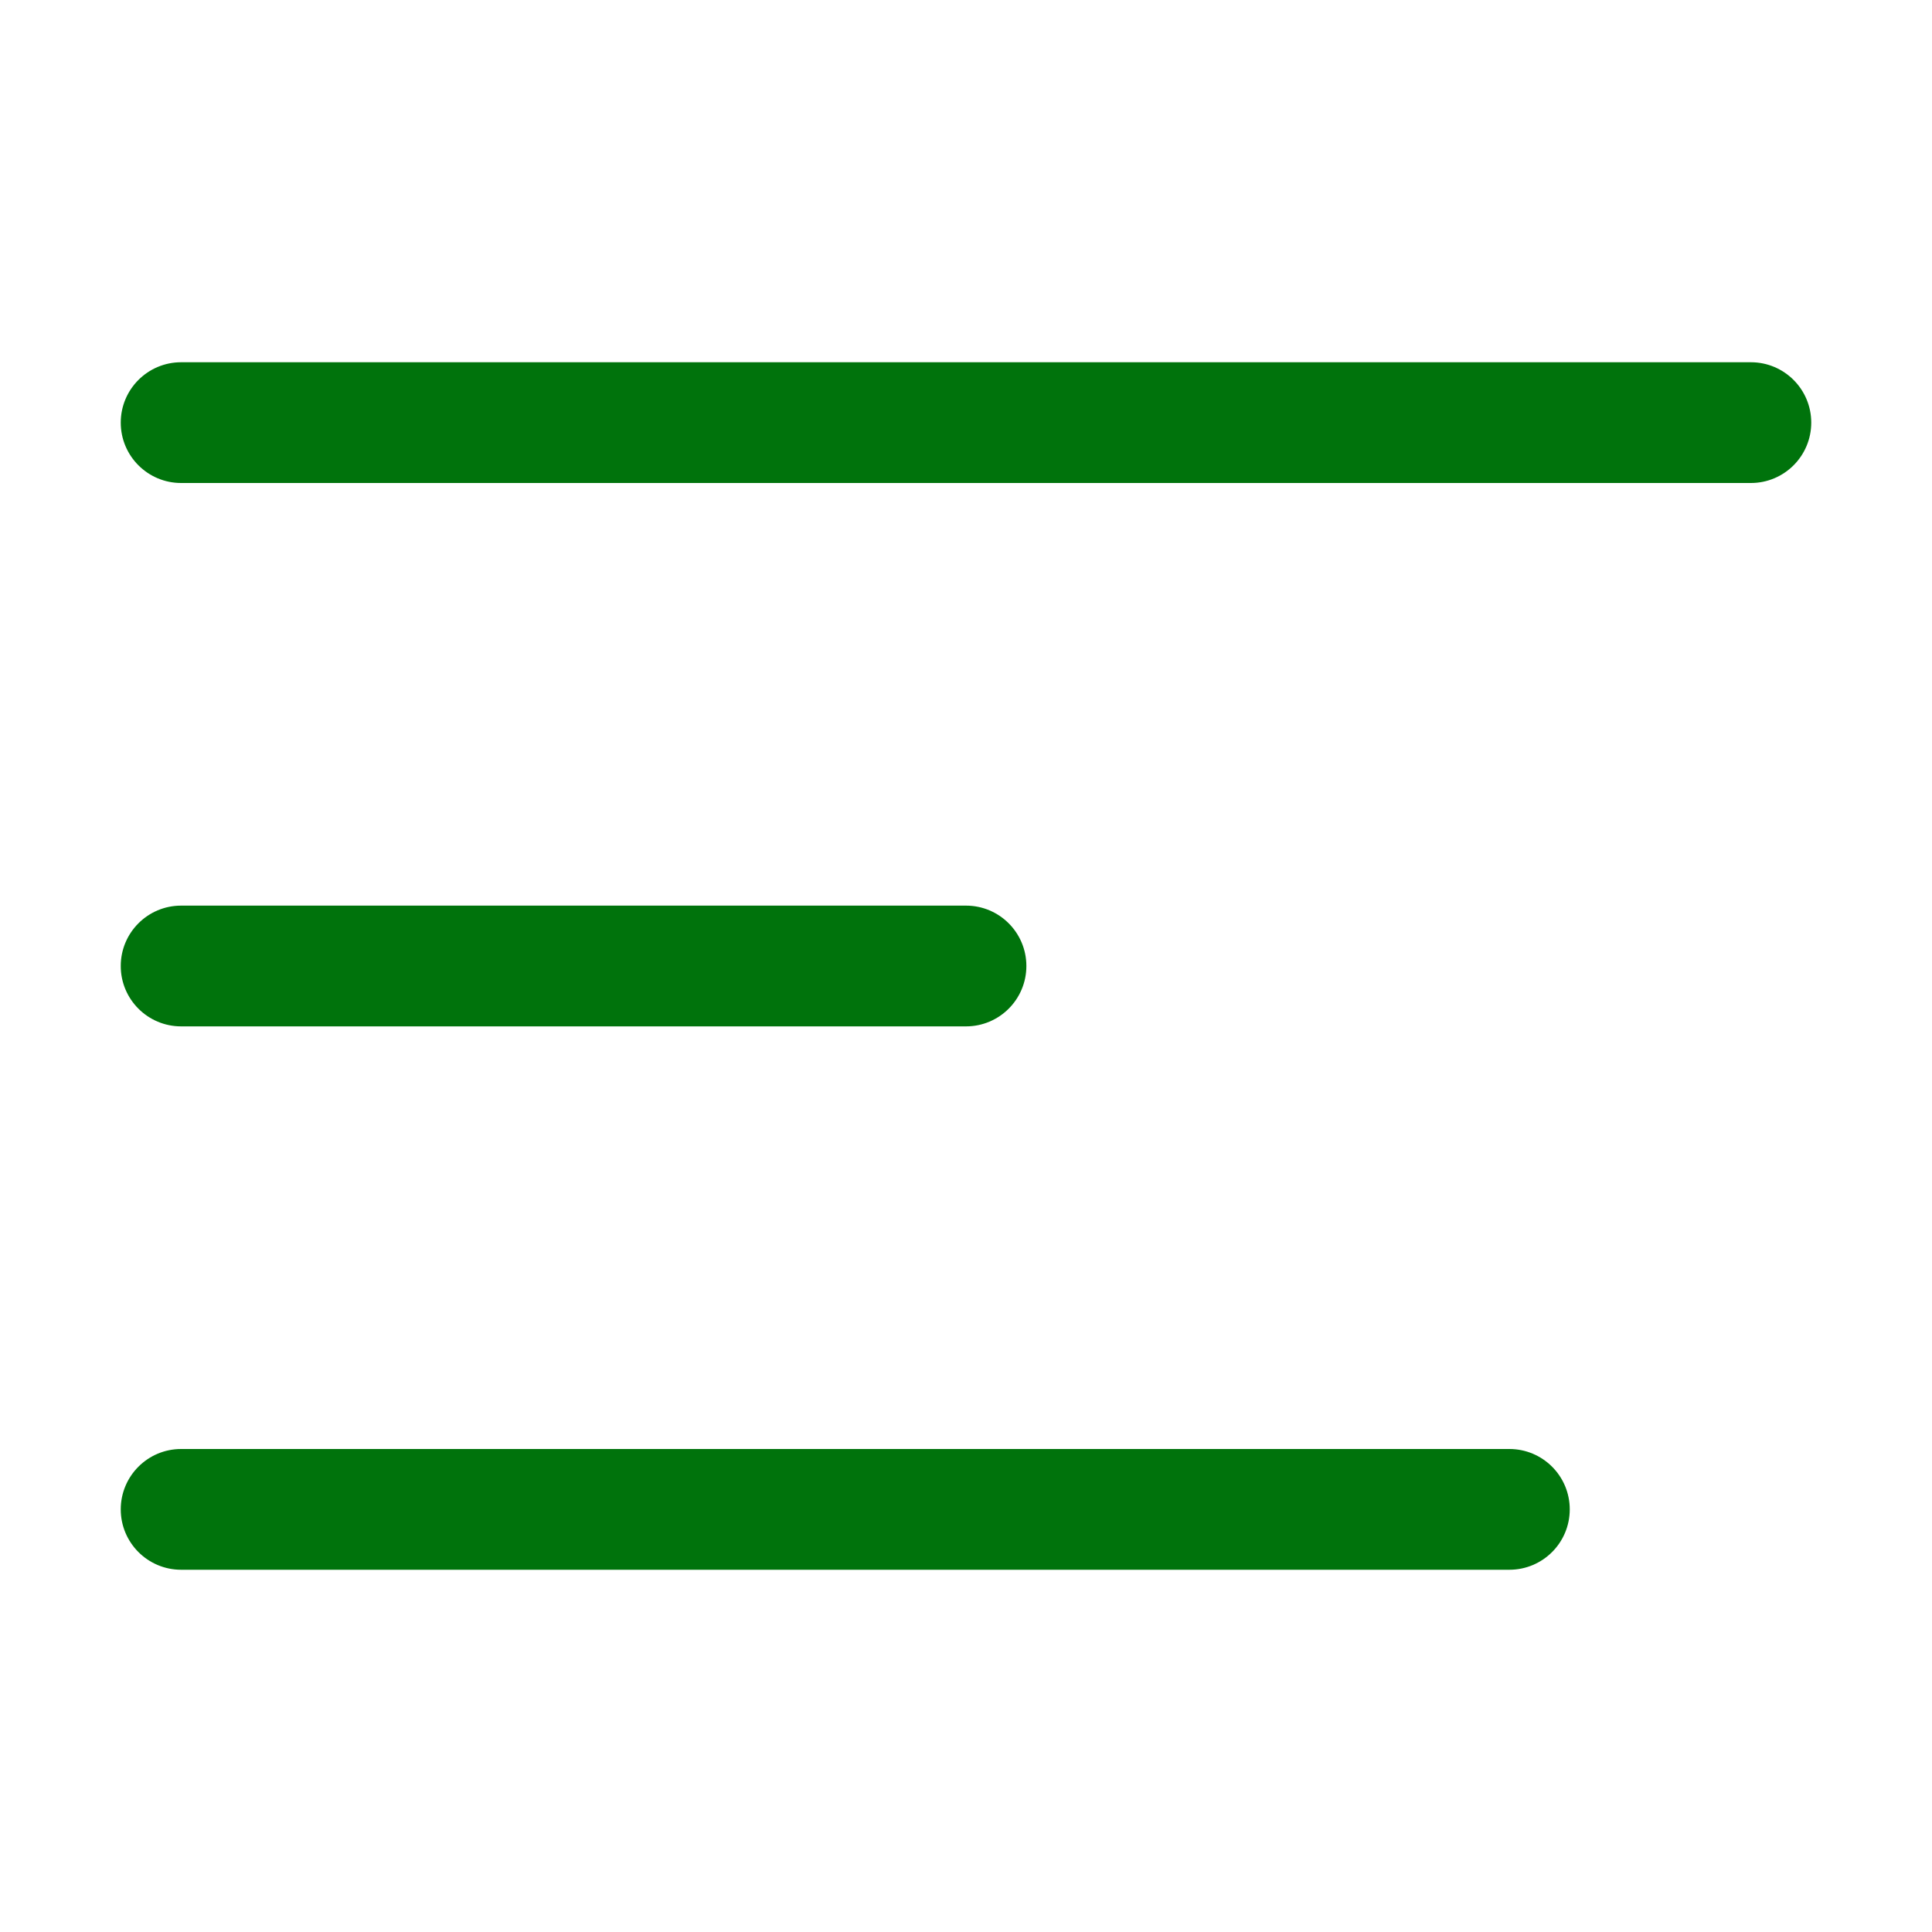
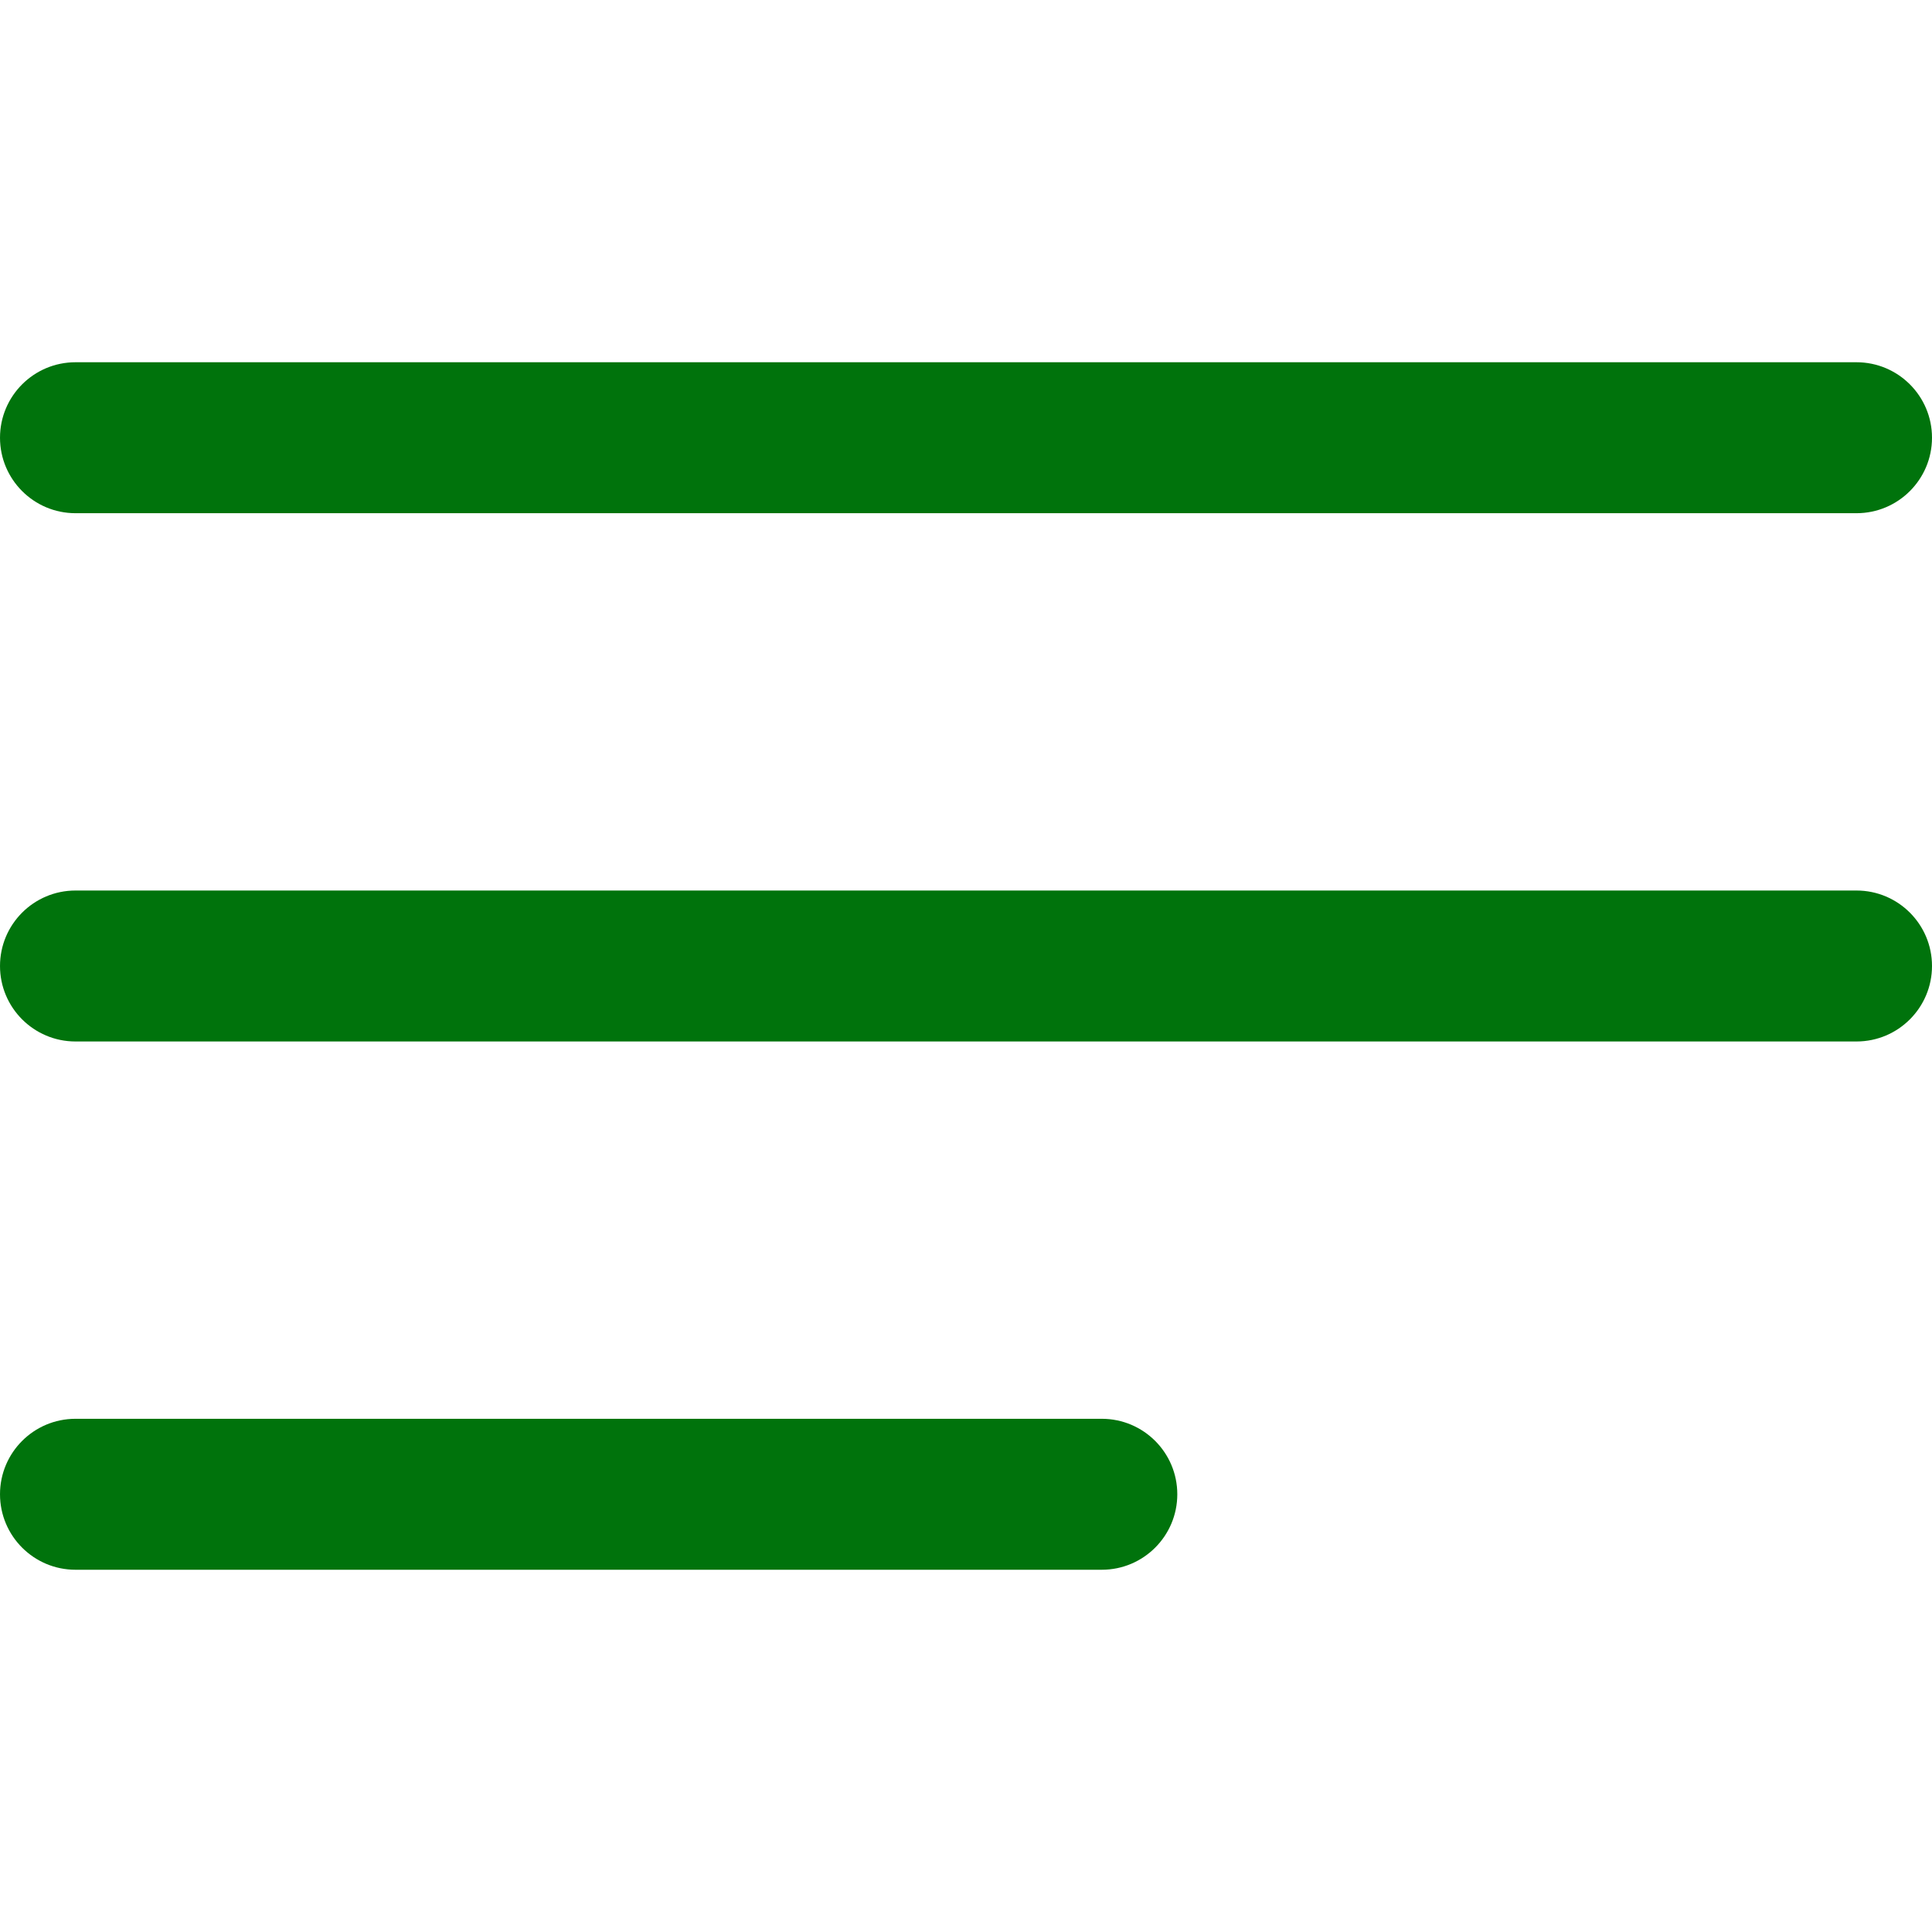
- <svg xmlns="http://www.w3.org/2000/svg" viewBox="0 0 32 32">
-   <g data-name="menu " id="menu_">
-     <path d="M29,6H3A1,1,0,0,0,3,8H29a1,1,0,0,0,0-2Z" fill="#00730c" />
-     <path d="M3,17H16a1,1,0,0,0,0-2H3a1,1,0,0,0,0,2Z" fill="#00730c" />
-     <path d="M25,24H3a1,1,0,0,0,0,2H25a1,1,0,0,0,0-2Z" fill="#00730c" />
-   </g>
+ <svg xmlns="http://www.w3.org/2000/svg" width="30" height="30" viewBox="0 0 30 30" fill="none">
+   <path d="M28.828 7.969H1.172C0.525 7.969 9.72748e-05 7.444 9.72748e-05 6.797C9.72748e-05 6.15 0.525 5.625 1.172 5.625H28.828C29.475 5.625 30 6.15 30 6.797C30 7.444 29.475 7.969 28.828 7.969Z" fill="#00730C" />
+   <path d="M1.172 13.828H28.828C29.475 13.828 30 14.353 30 15C30 15.647 29.475 16.172 28.828 16.172C28.181 16.172 1.172 16.172 1.172 16.172C0.525 16.172 9.72748e-05 15.647 9.72748e-05 15C9.72748e-05 14.353 0.525 13.828 1.172 13.828Z" fill="#00730C" />
+   <path d="M1.172 22.031H17.109C17.756 22.031 18.281 22.556 18.281 23.203C18.281 23.85 17.756 24.375 17.109 24.375H1.172C0.525 24.375 9.15527e-05 23.85 9.15527e-05 23.203C-5.72205e-06 22.556 0.525 22.031 1.172 22.031Z" fill="#00730C" />
</svg>
